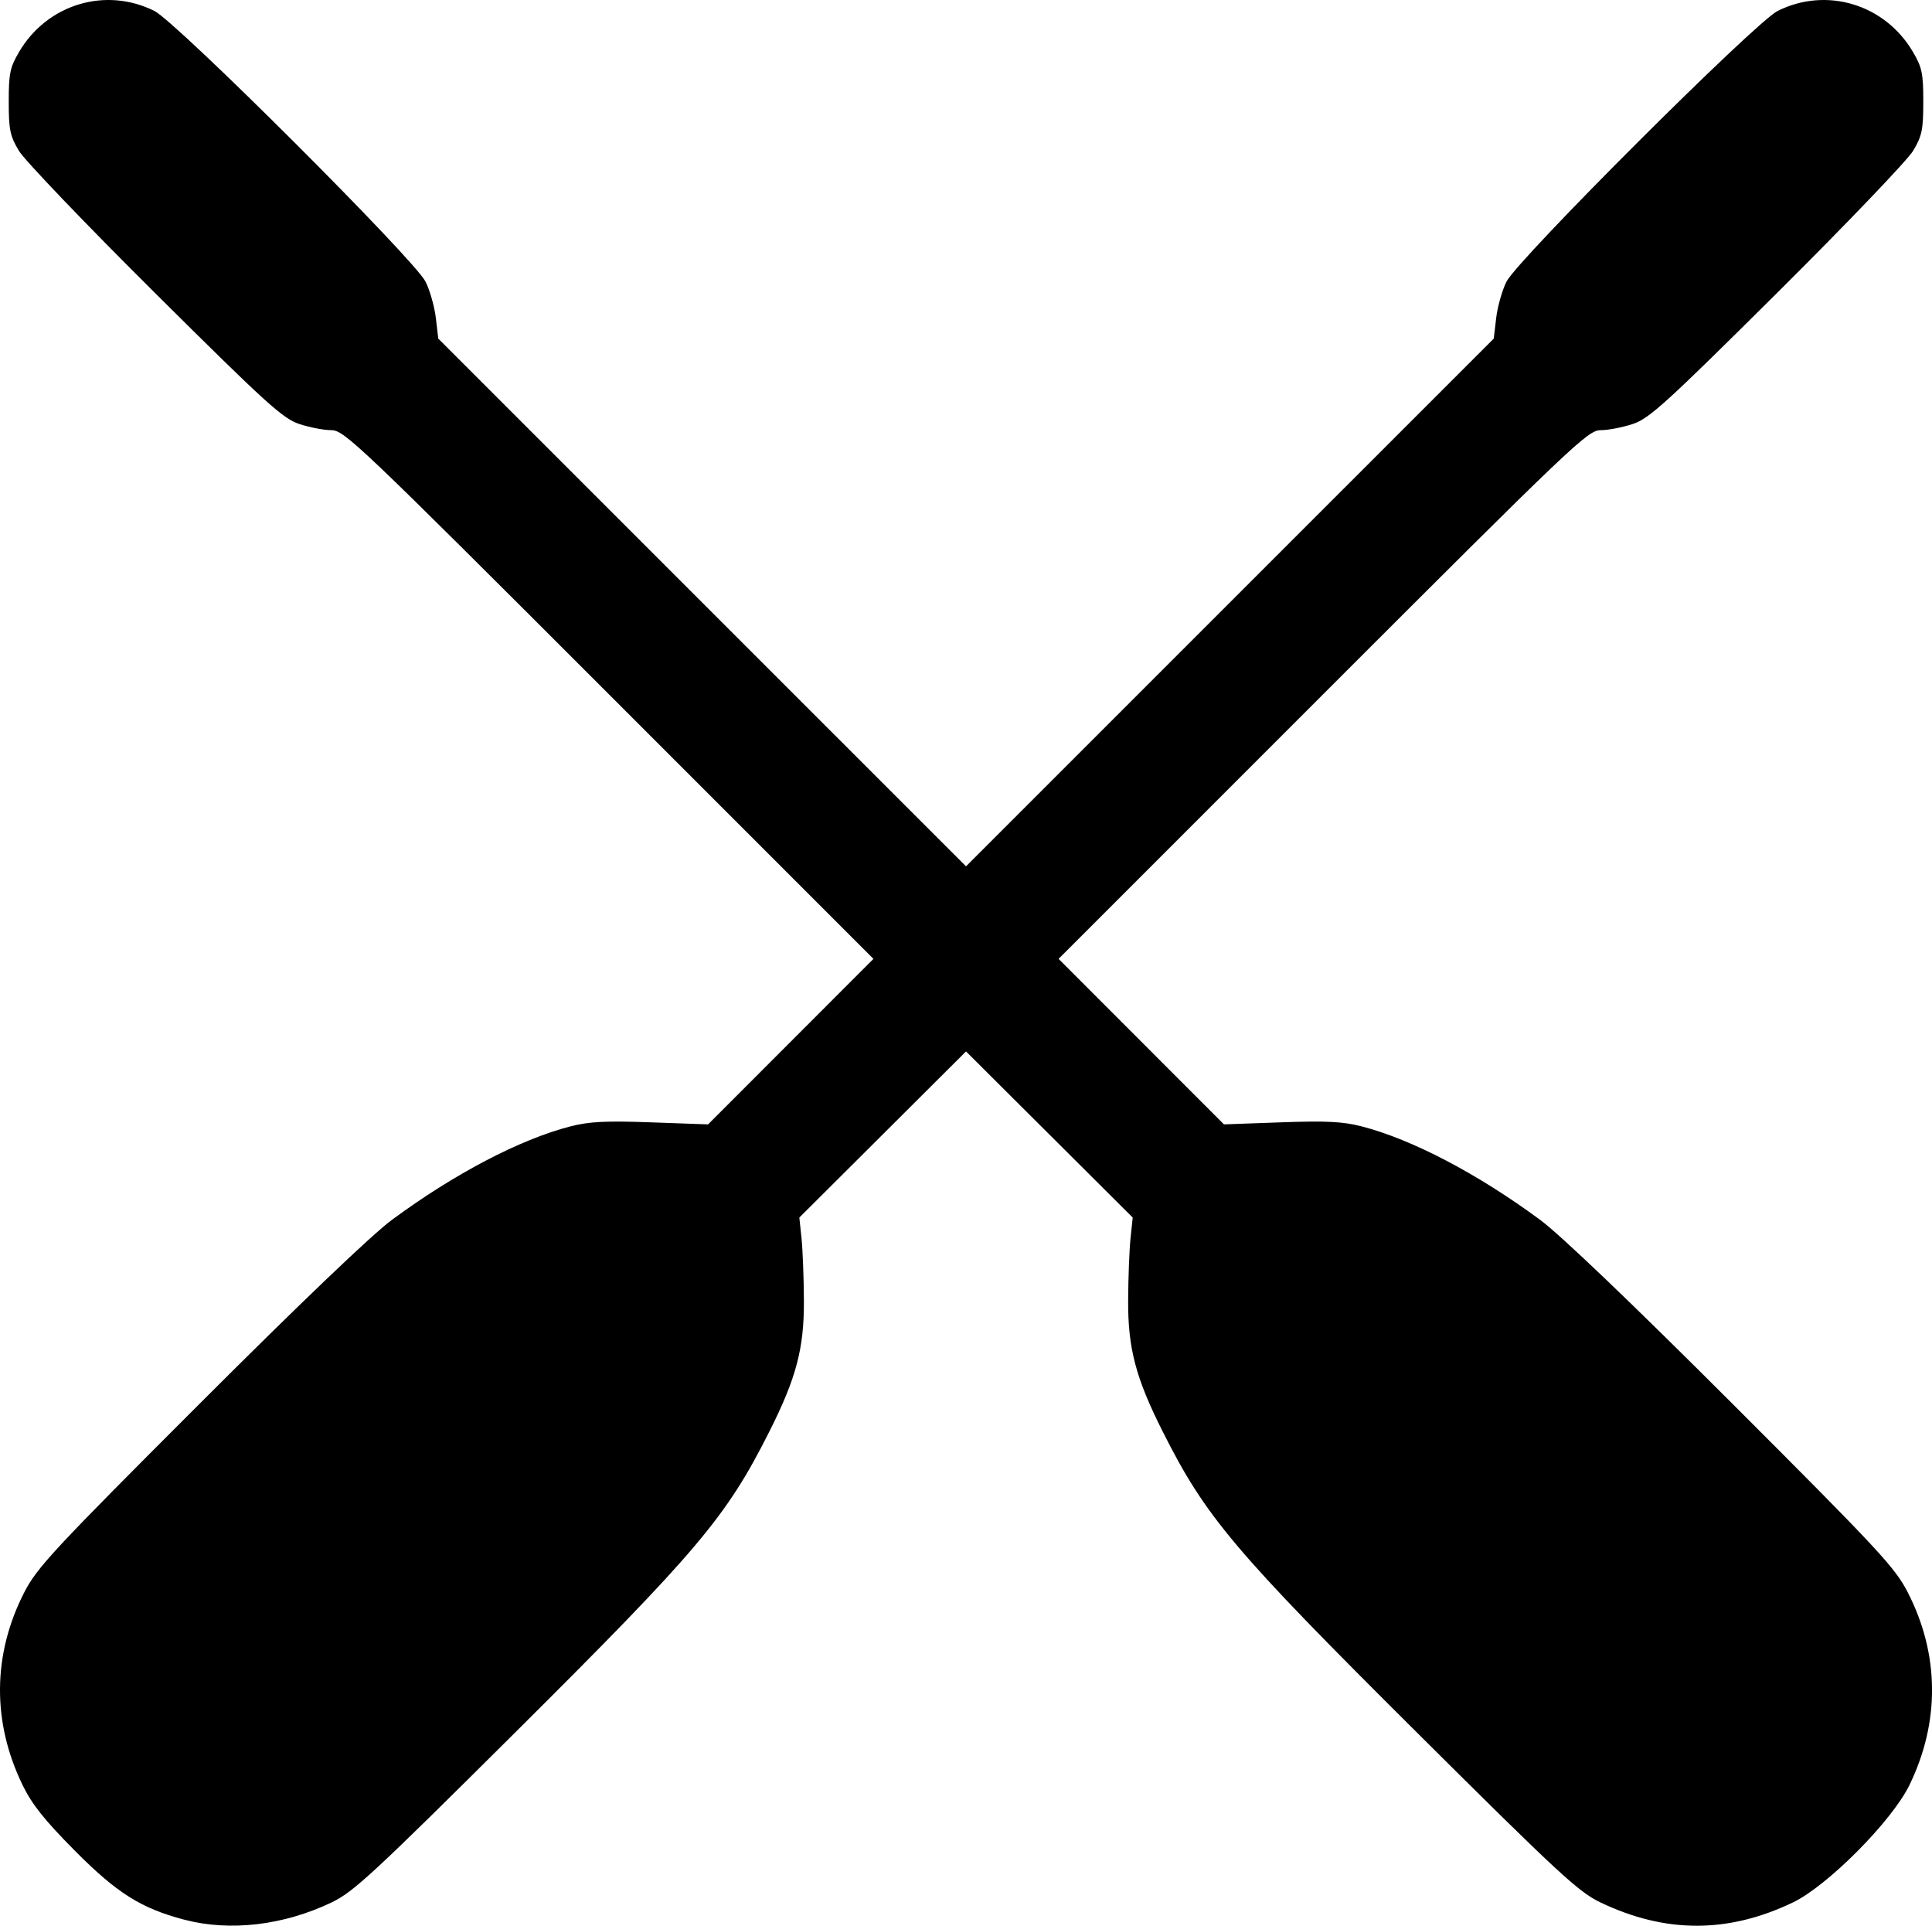
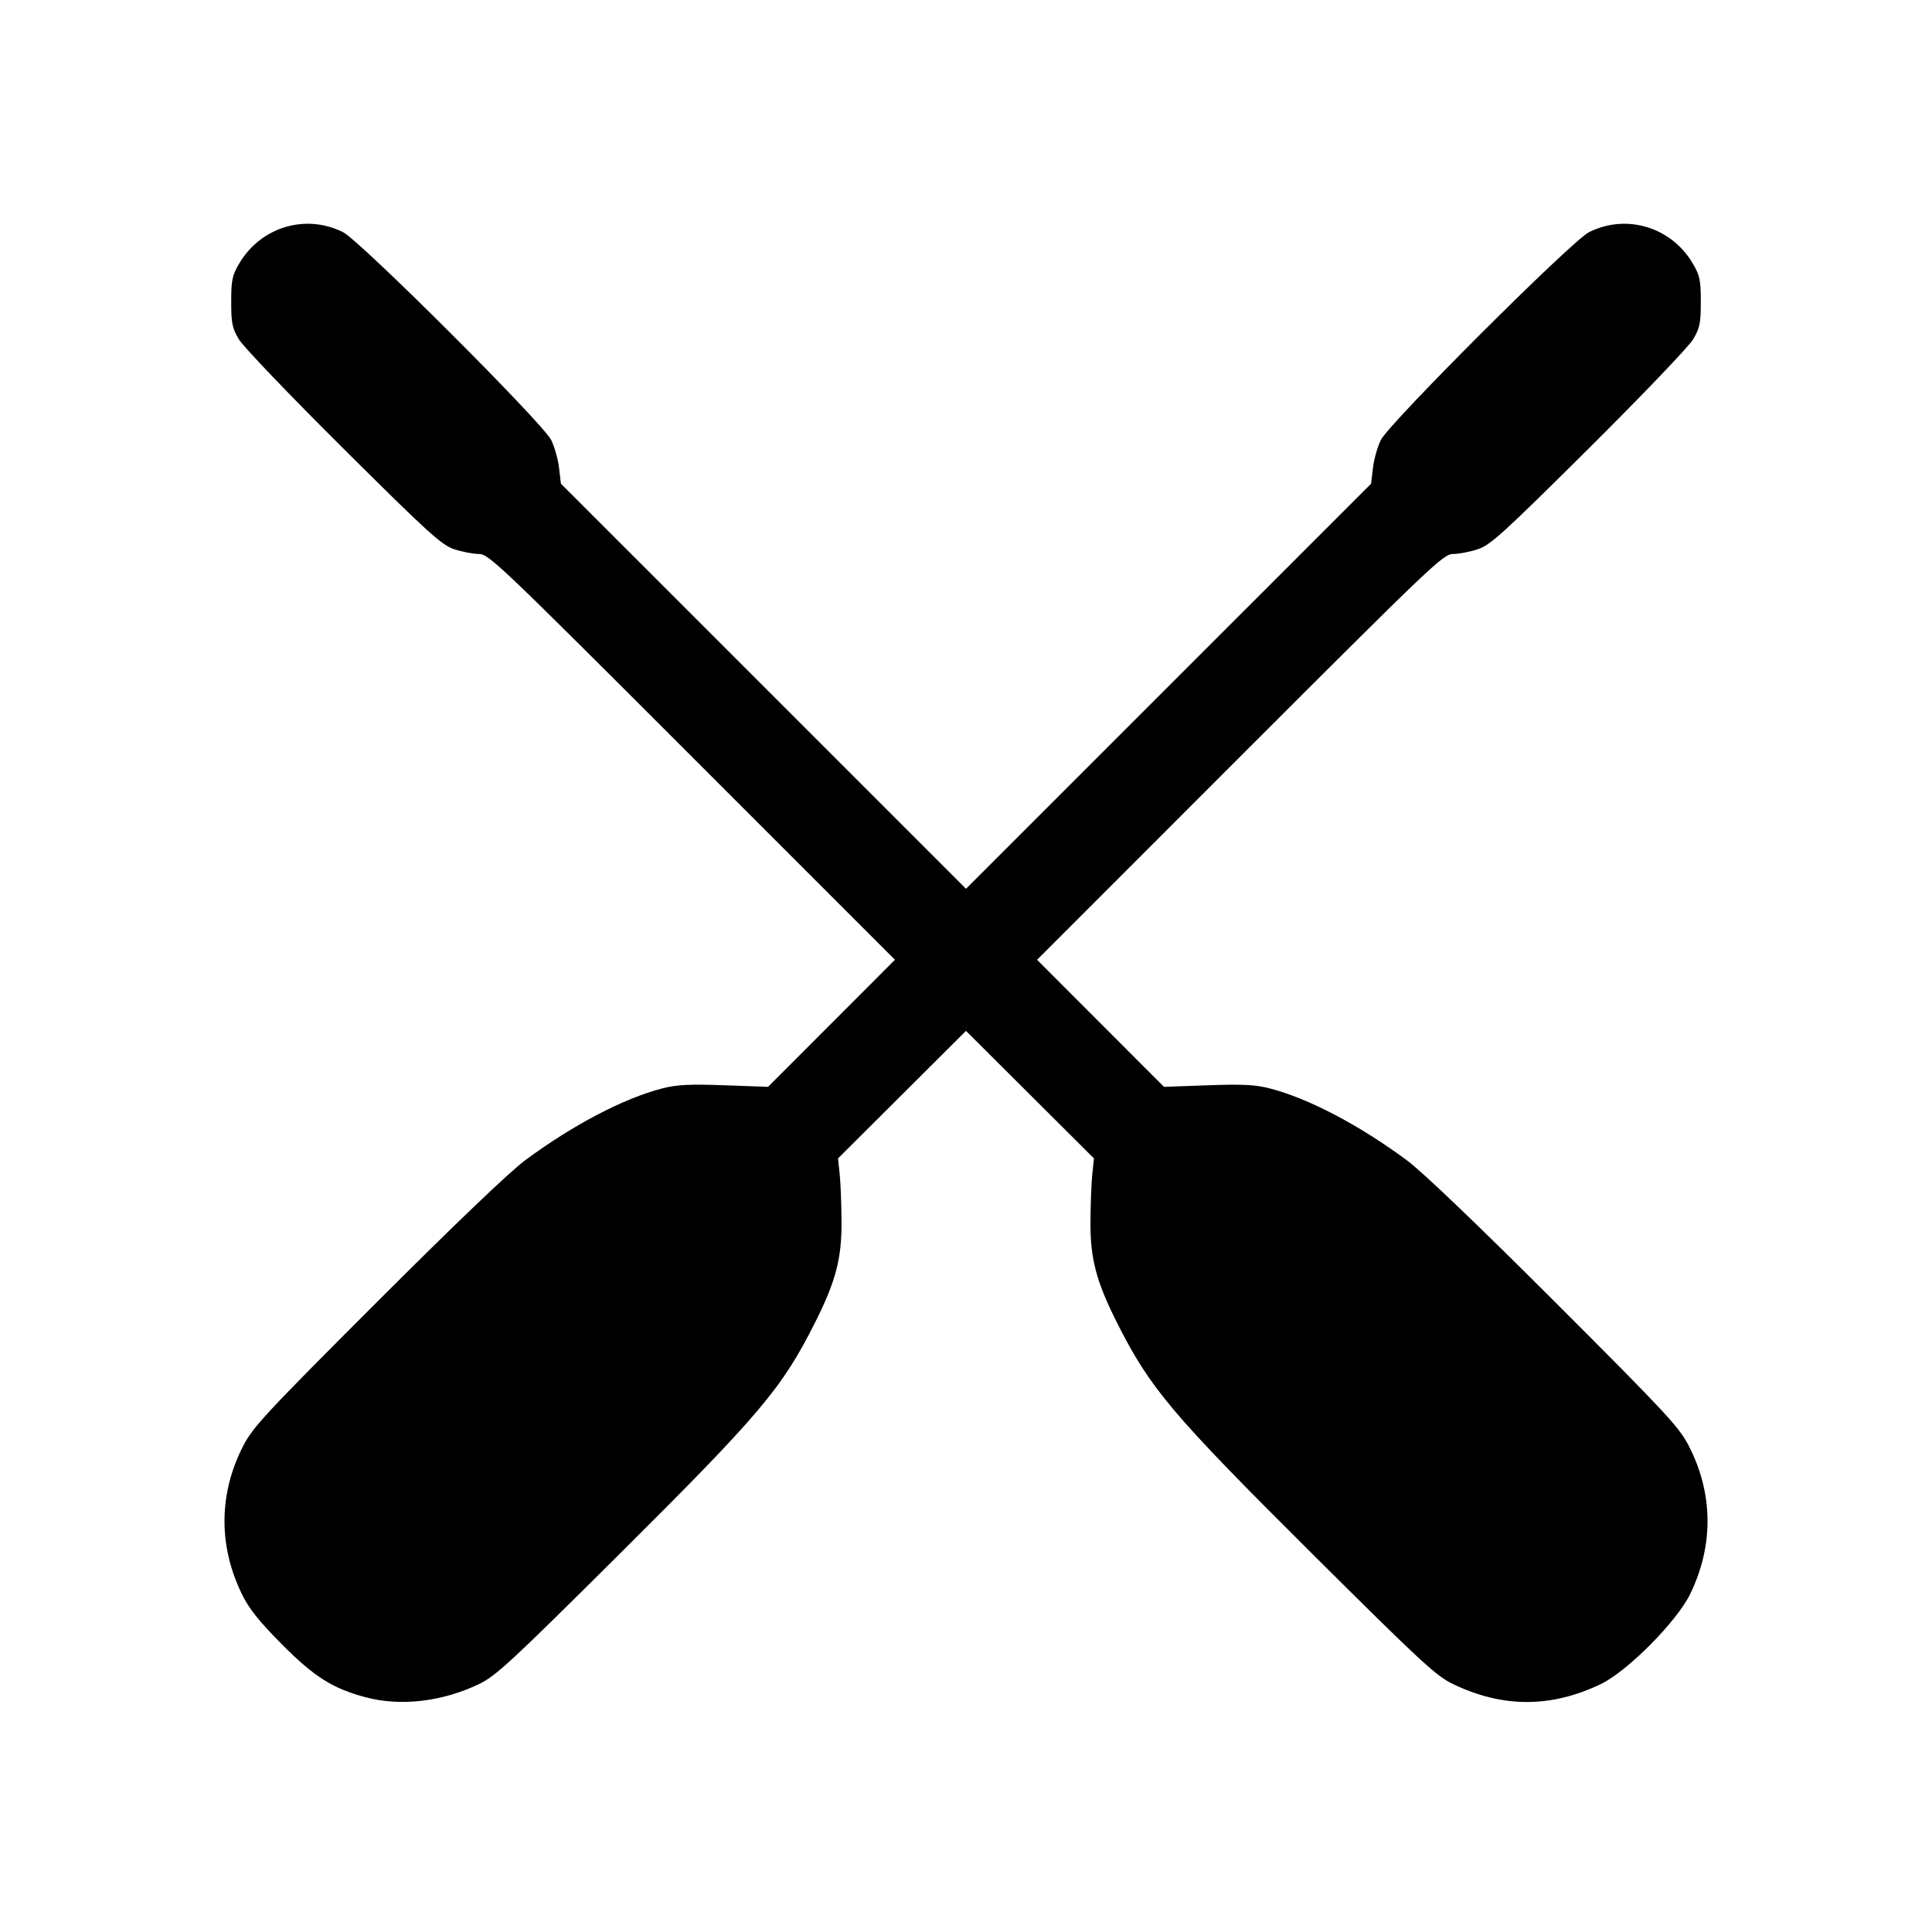
<svg xmlns="http://www.w3.org/2000/svg" width="158.75" height="158.223" viewBox="0 0 158.75 158.223" version="1.1" id="svg5" xml:space="preserve">
  <defs id="defs2" />
  <g id="layer1" transform="translate(-0.9008607,-21.69037)">
-     <path style="fill:#000000;stroke-width:1" d="m 16.047,179.416 c -3.561,-0.94 -5.541,-2.188 -9.007,-5.681 -2.473,-2.492 -3.513,-3.798 -4.28,-5.375 -2.524,-5.186 -2.477,-10.744 0.134,-15.838 1.045,-2.039 2.378,-3.473 14.366,-15.457 8.325,-8.322 14.19,-13.93 15.852,-15.156 5.131,-3.787 10.517,-6.606 14.656,-7.673 1.545,-0.398 2.905,-0.467 6.629,-0.333 l 4.685,0.168 6.794,-6.799 6.794,-6.799 L 50.953,78.753 C 30.304,58.102 29.181,57.034 28.127,57.034 c -0.61,0 -1.797,-0.229 -2.638,-0.508 C 24.135,56.076 22.773,54.839 13.619,45.744 7.931,40.093 2.905,34.841 2.448,34.073 1.724,32.853 1.619,32.343 1.619,30.039 c 0,-2.318 0.103,-2.813 0.853,-4.088 2.303,-3.917 7.101,-5.368 11.115,-3.361 1.838,0.919 21.369,20.416 22.281,22.242 0.356,0.713 0.737,2.057 0.846,2.987 l 0.199,1.691 21.682,21.68 21.682,21.68 21.682,-21.68 21.682,-21.68 0.199,-1.691 c 0.109,-0.93 0.49,-2.274 0.846,-2.987 0.912,-1.826 20.443,-21.323 22.281,-22.242 4.014,-2.007 8.813,-0.556 11.115,3.361 0.75,1.275 0.853,1.77 0.853,4.088 0,2.304 -0.105,2.814 -0.83,4.034 -0.456,0.768 -5.483,6.02 -11.17,11.671 -9.154,9.095 -10.516,10.333 -11.87,10.782 -0.841,0.279 -2.028,0.508 -2.638,0.508 -1.055,0 -2.177,1.068 -22.826,21.719 l -21.717,21.719 6.794,6.799 6.794,6.799 4.685,-0.168 c 3.724,-0.134 5.084,-0.065 6.629,0.333 4.14,1.067 9.525,3.887 14.656,7.673 1.662,1.226 7.527,6.834 15.852,15.156 11.988,11.984 13.321,13.418 14.366,15.457 2.612,5.094 2.659,10.652 0.134,15.838 -1.434,2.946 -6.718,8.269 -9.563,9.634 -5.329,2.557 -10.487,2.558 -15.825,0.002 -1.797,-0.86 -3.431,-2.372 -14.999,-13.879 -15.138,-15.056 -17.429,-17.77 -20.988,-24.847 -2.198,-4.371 -2.839,-6.808 -2.82,-10.717 0.009,-1.877 0.097,-4.181 0.196,-5.12 l 0.179,-1.707 -6.848,-6.824 -6.848,-6.824 -6.848,6.824 -6.848,6.824 0.179,1.707 c 0.098,0.939 0.187,3.242 0.196,5.12 0.019,3.909 -0.622,6.346 -2.82,10.717 -3.558,7.077 -5.85,9.79 -20.988,24.847 -11.568,11.506 -13.202,13.018 -14.999,13.879 -3.944,1.888 -8.36,2.406 -12.101,1.419 z" id="path323" />
+     <path style="fill:#000000;stroke-width:1" d="m 30.973,161.146 c -2.734,-0.721 -4.253,-1.68 -6.913,-4.361 -1.898,-1.913 -2.696,-2.915 -3.286,-4.126 -1.938,-3.981 -1.902,-8.247 0.103,-12.157 0.802,-1.565 1.826,-2.666 11.028,-11.865 6.39,-6.388 10.892,-10.693 12.168,-11.634 3.939,-2.907 8.073,-5.071 11.25,-5.89 1.186,-0.306 2.23,-0.358 5.089,-0.256 l 3.596,0.129 5.215,-5.219 5.215,-5.219 L 57.768,83.877 C 41.917,68.025 41.055,67.205 40.246,67.205 c -0.468,0 -1.38,-0.175 -2.025,-0.39 -1.039,-0.345 -2.085,-1.295 -9.111,-8.277 -4.366,-4.338 -8.224,-8.369 -8.574,-8.958 -0.556,-0.936 -0.637,-1.328 -0.637,-3.096 0,-1.779 0.079,-2.159 0.655,-3.138 1.768,-3.007 5.451,-4.121 8.532,-2.58 1.411,0.705 16.403,15.672 17.103,17.073 0.273,0.547 0.565,1.579 0.649,2.293 L 46.99,61.43 63.633,78.072 80.276,94.714 96.919,78.072 113.562,61.43 l 0.153,-1.298 c 0.084,-0.714 0.376,-1.746 0.649,-2.293 0.7,-1.402 15.692,-16.368 17.103,-17.073 3.081,-1.541 6.765,-0.427 8.532,2.58 0.576,0.979 0.655,1.359 0.655,3.138 0,1.769 -0.081,2.16 -0.637,3.096 -0.35,0.589 -4.209,4.621 -8.574,8.958 -7.027,6.982 -8.072,7.931 -9.111,8.277 -0.646,0.214 -1.557,0.39 -2.025,0.39 -0.809,0 -1.671,0.82 -17.522,16.672 l -16.67,16.672 5.215,5.219 5.215,5.219 3.596,-0.129 c 2.859,-0.102 3.902,-0.05 5.089,0.256 3.178,0.819 7.312,2.984 11.25,5.89 1.275,0.941 5.777,5.246 12.168,11.634 9.202,9.199 10.225,10.3 11.028,11.865 2.005,3.91 2.041,8.177 0.103,12.157 -1.101,2.261 -5.157,6.347 -7.341,7.395 -4.09,1.963 -8.05,1.964 -12.147,0.001 -1.379,-0.66 -2.634,-1.821 -11.514,-10.653 -11.62,-11.557 -13.379,-13.64 -16.11,-19.072 -1.687,-3.355 -2.179,-5.226 -2.165,-8.226 0.007,-1.441 0.075,-3.209 0.15,-3.93 l 0.137,-1.31 -5.257,-5.238 -5.257,-5.238 -5.257,5.238 -5.257,5.238 0.137,1.31 c 0.076,0.721 0.143,2.489 0.15,3.93 0.015,3 -0.478,4.871 -2.165,8.226 -2.731,5.432 -4.491,7.515 -16.11,19.072 -8.88,8.832 -10.134,9.993 -11.514,10.653 -3.027,1.449 -6.417,1.847 -9.289,1.089 z" id="path323" />
  </g>
</svg>
